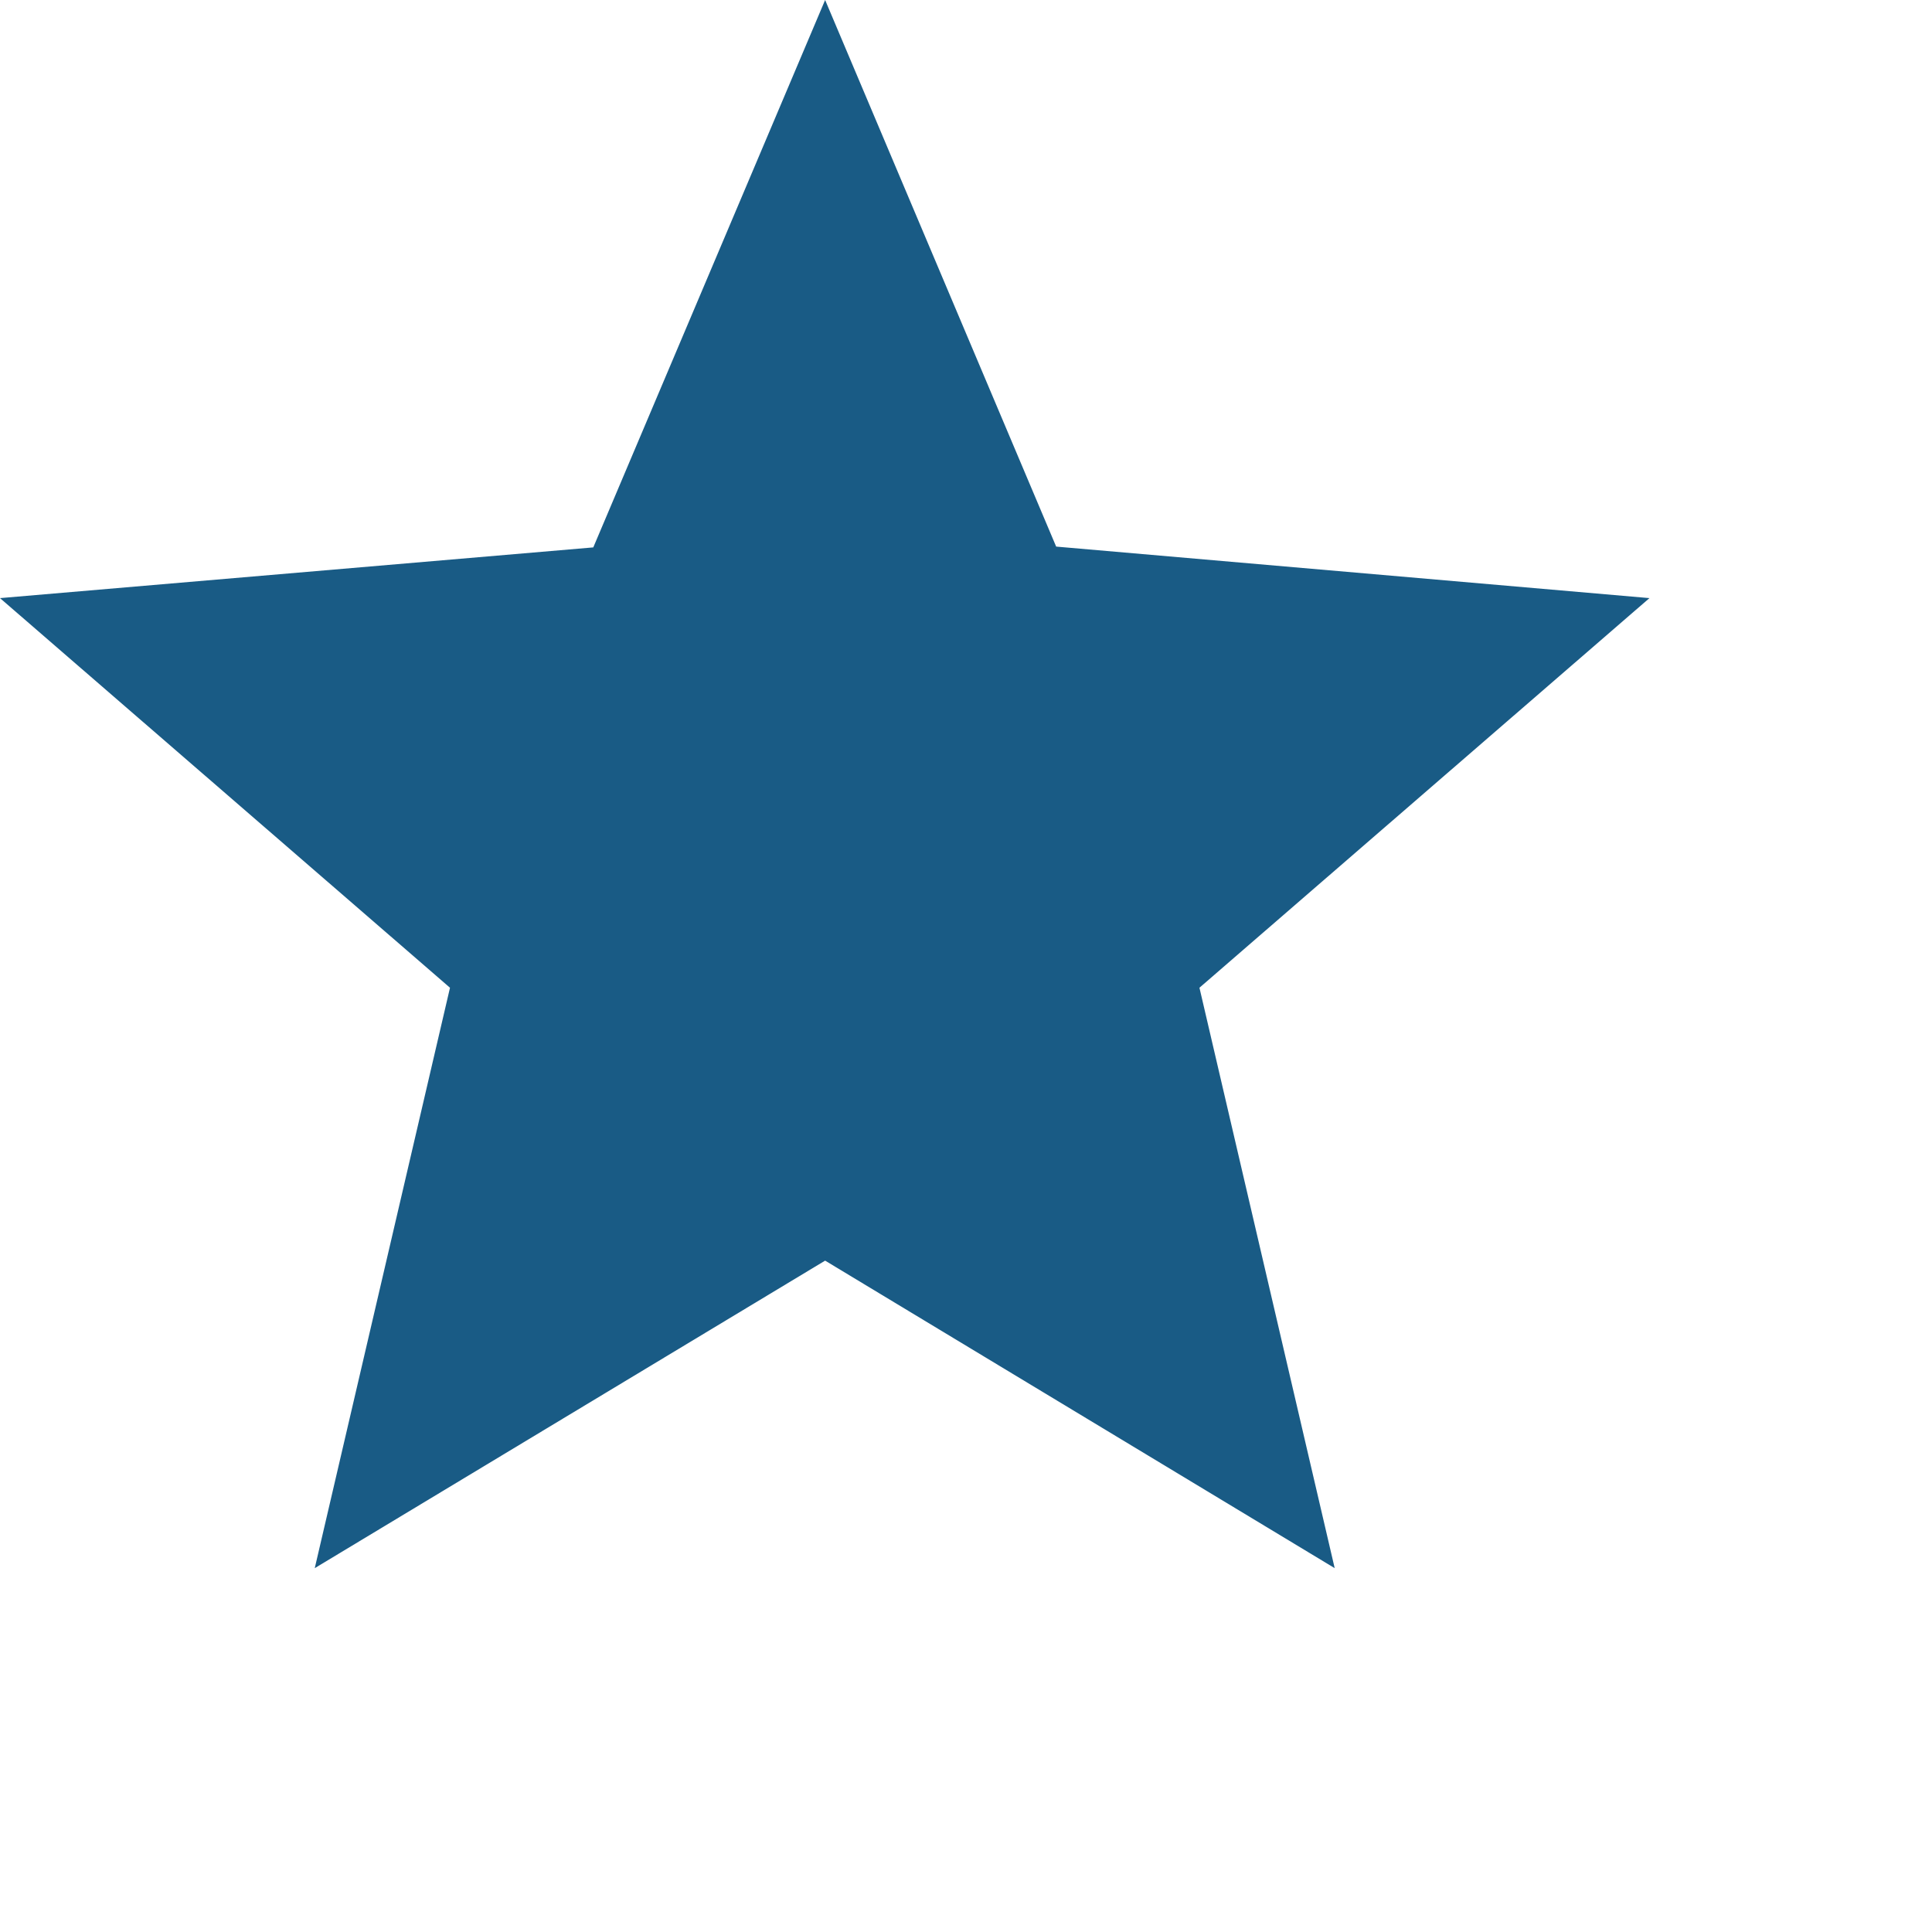
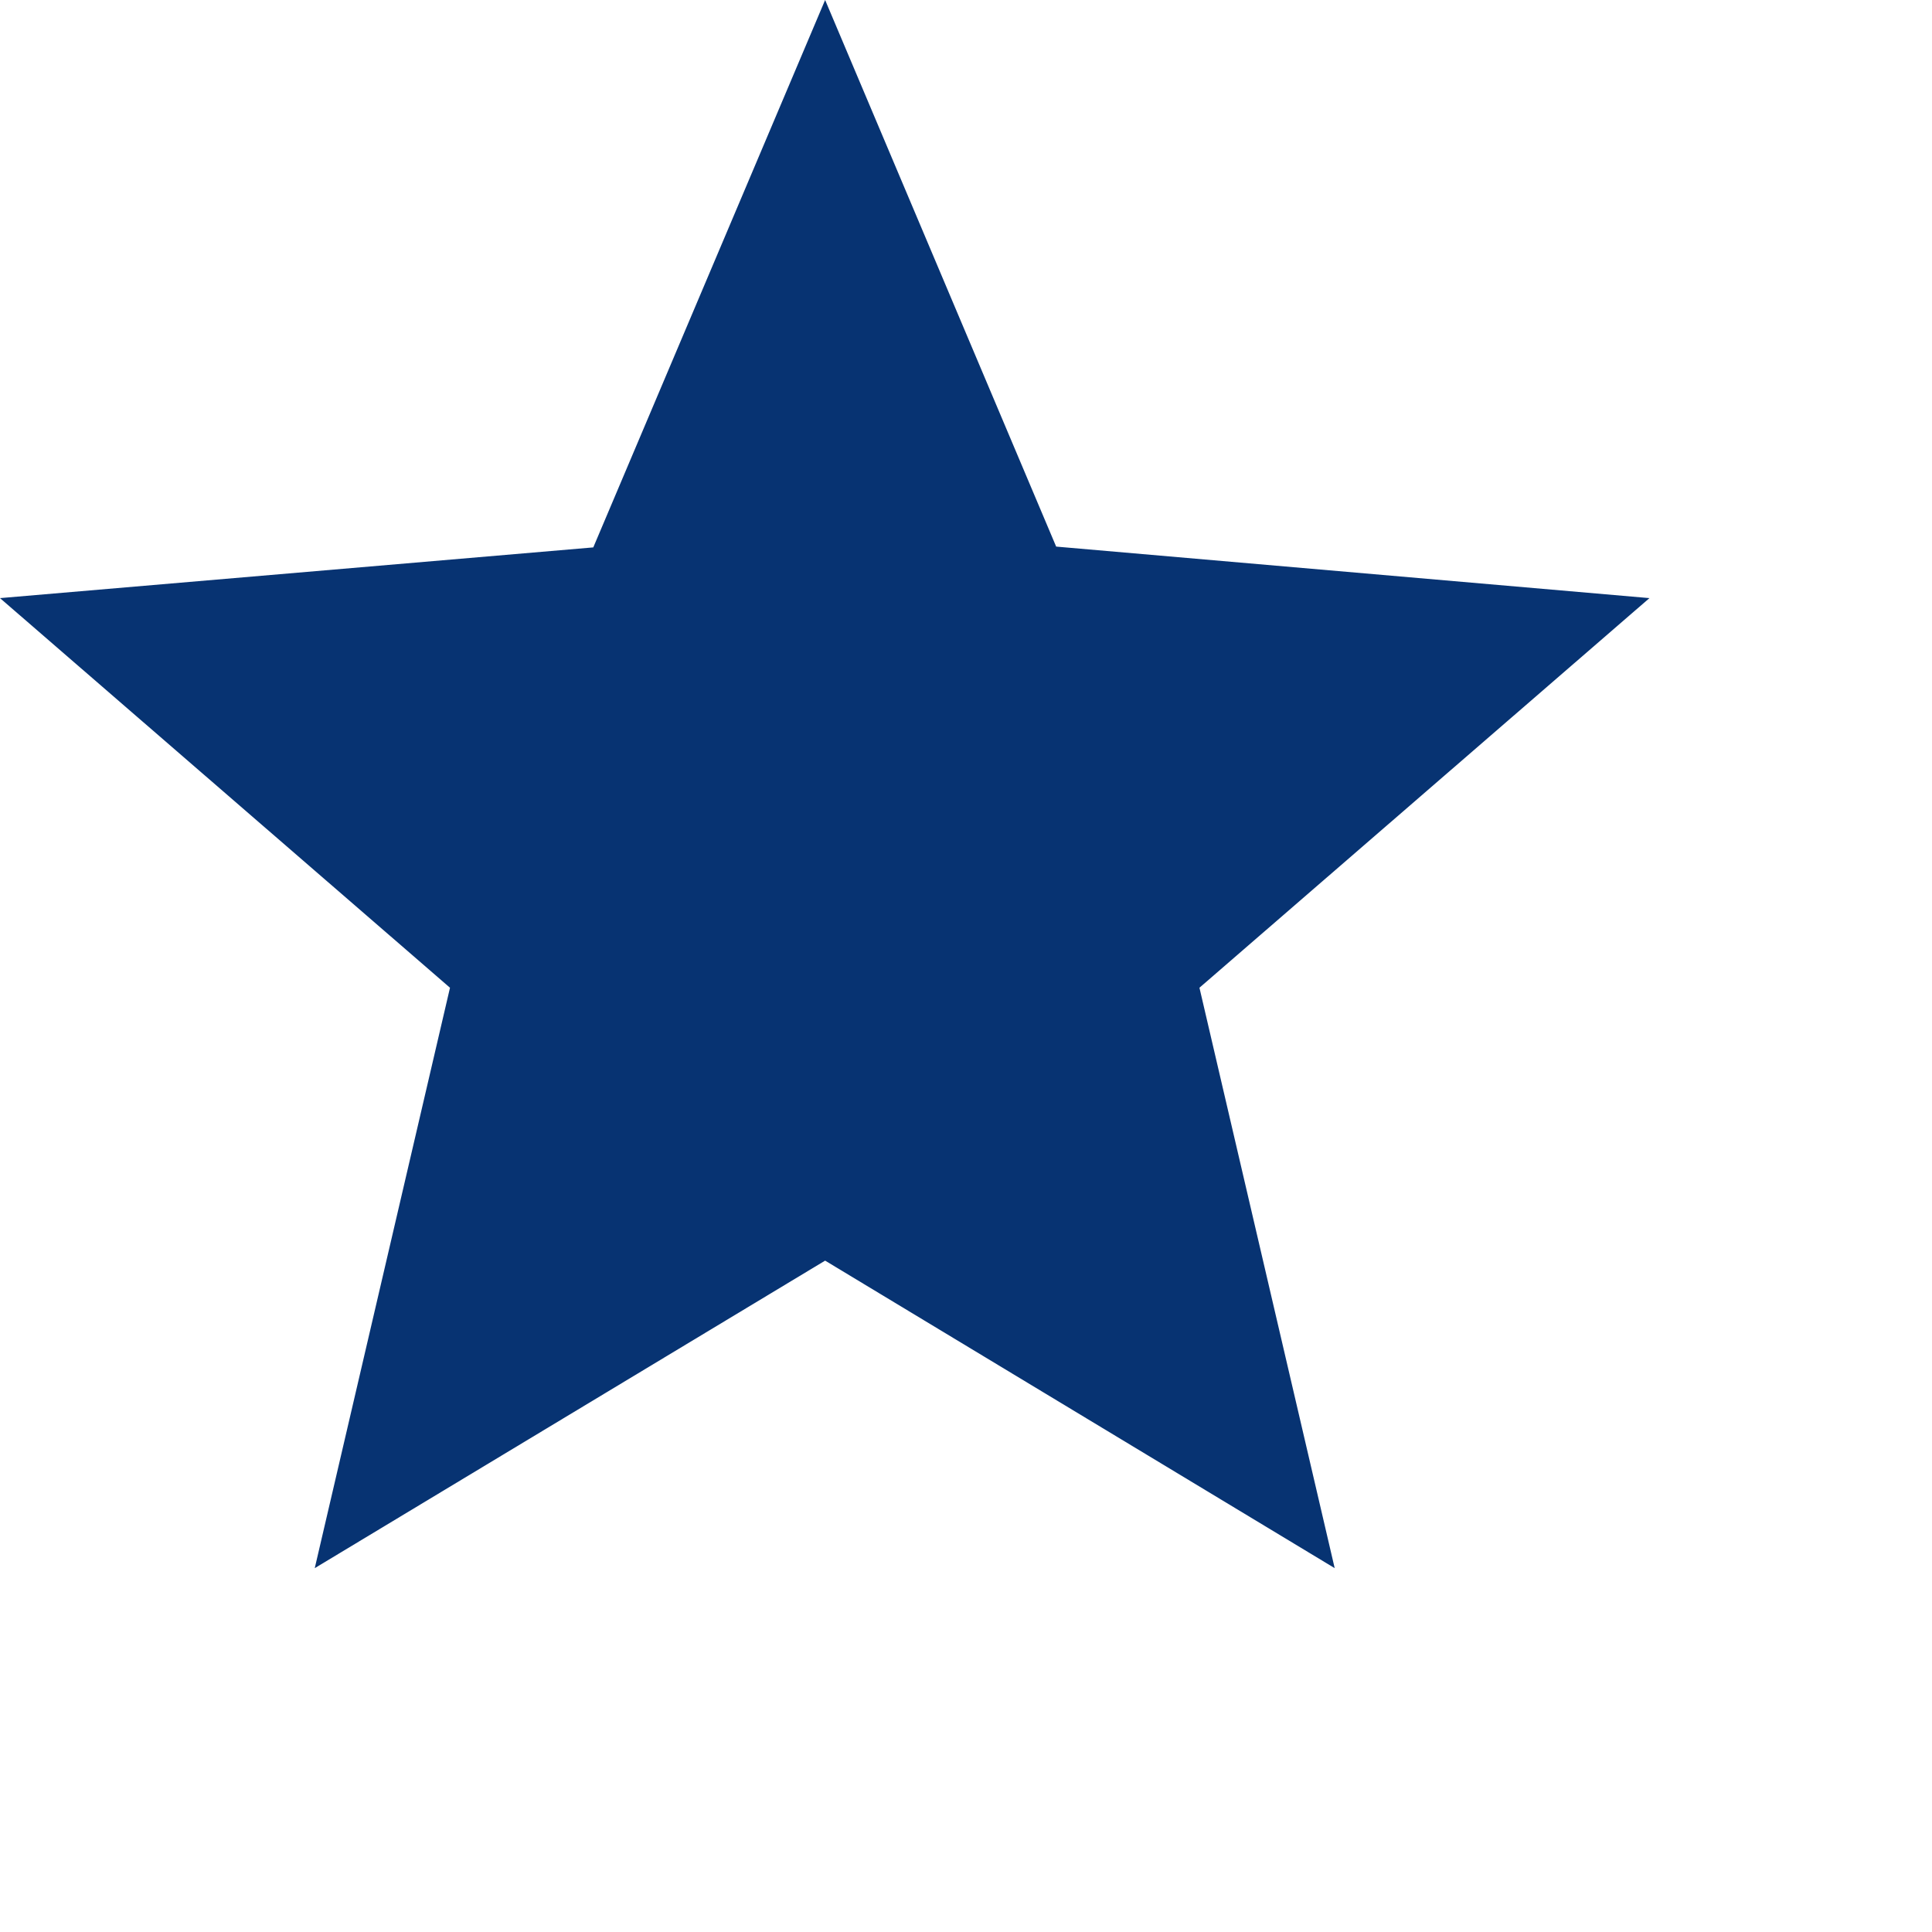
<svg xmlns="http://www.w3.org/2000/svg" preserveAspectRatio="none" overflow="visible" style="display: block;" width="24" height="24" viewBox="0 0 24 24" fill="none">
  <g id="Frame">
-     <path id="Icon ionic-md-star" d="M10.25 15.66L16.58 19.48L14.9 12.27L20.49 7.43L13.12 6.79L10.25 0L7.37 6.8L0 7.43L5.59 12.27L3.91 19.48L10.25 15.66Z" fill="#195B85" />
+     <path id="Icon ionic-md-star" d="M10.25 15.66L16.58 19.48L14.9 12.27L20.49 7.43L13.12 6.79L10.25 0L7.37 6.8L0 7.43L5.59 12.27L3.91 19.48L10.25 15.66Z" fill="#073372" />
  </g>
</svg>
